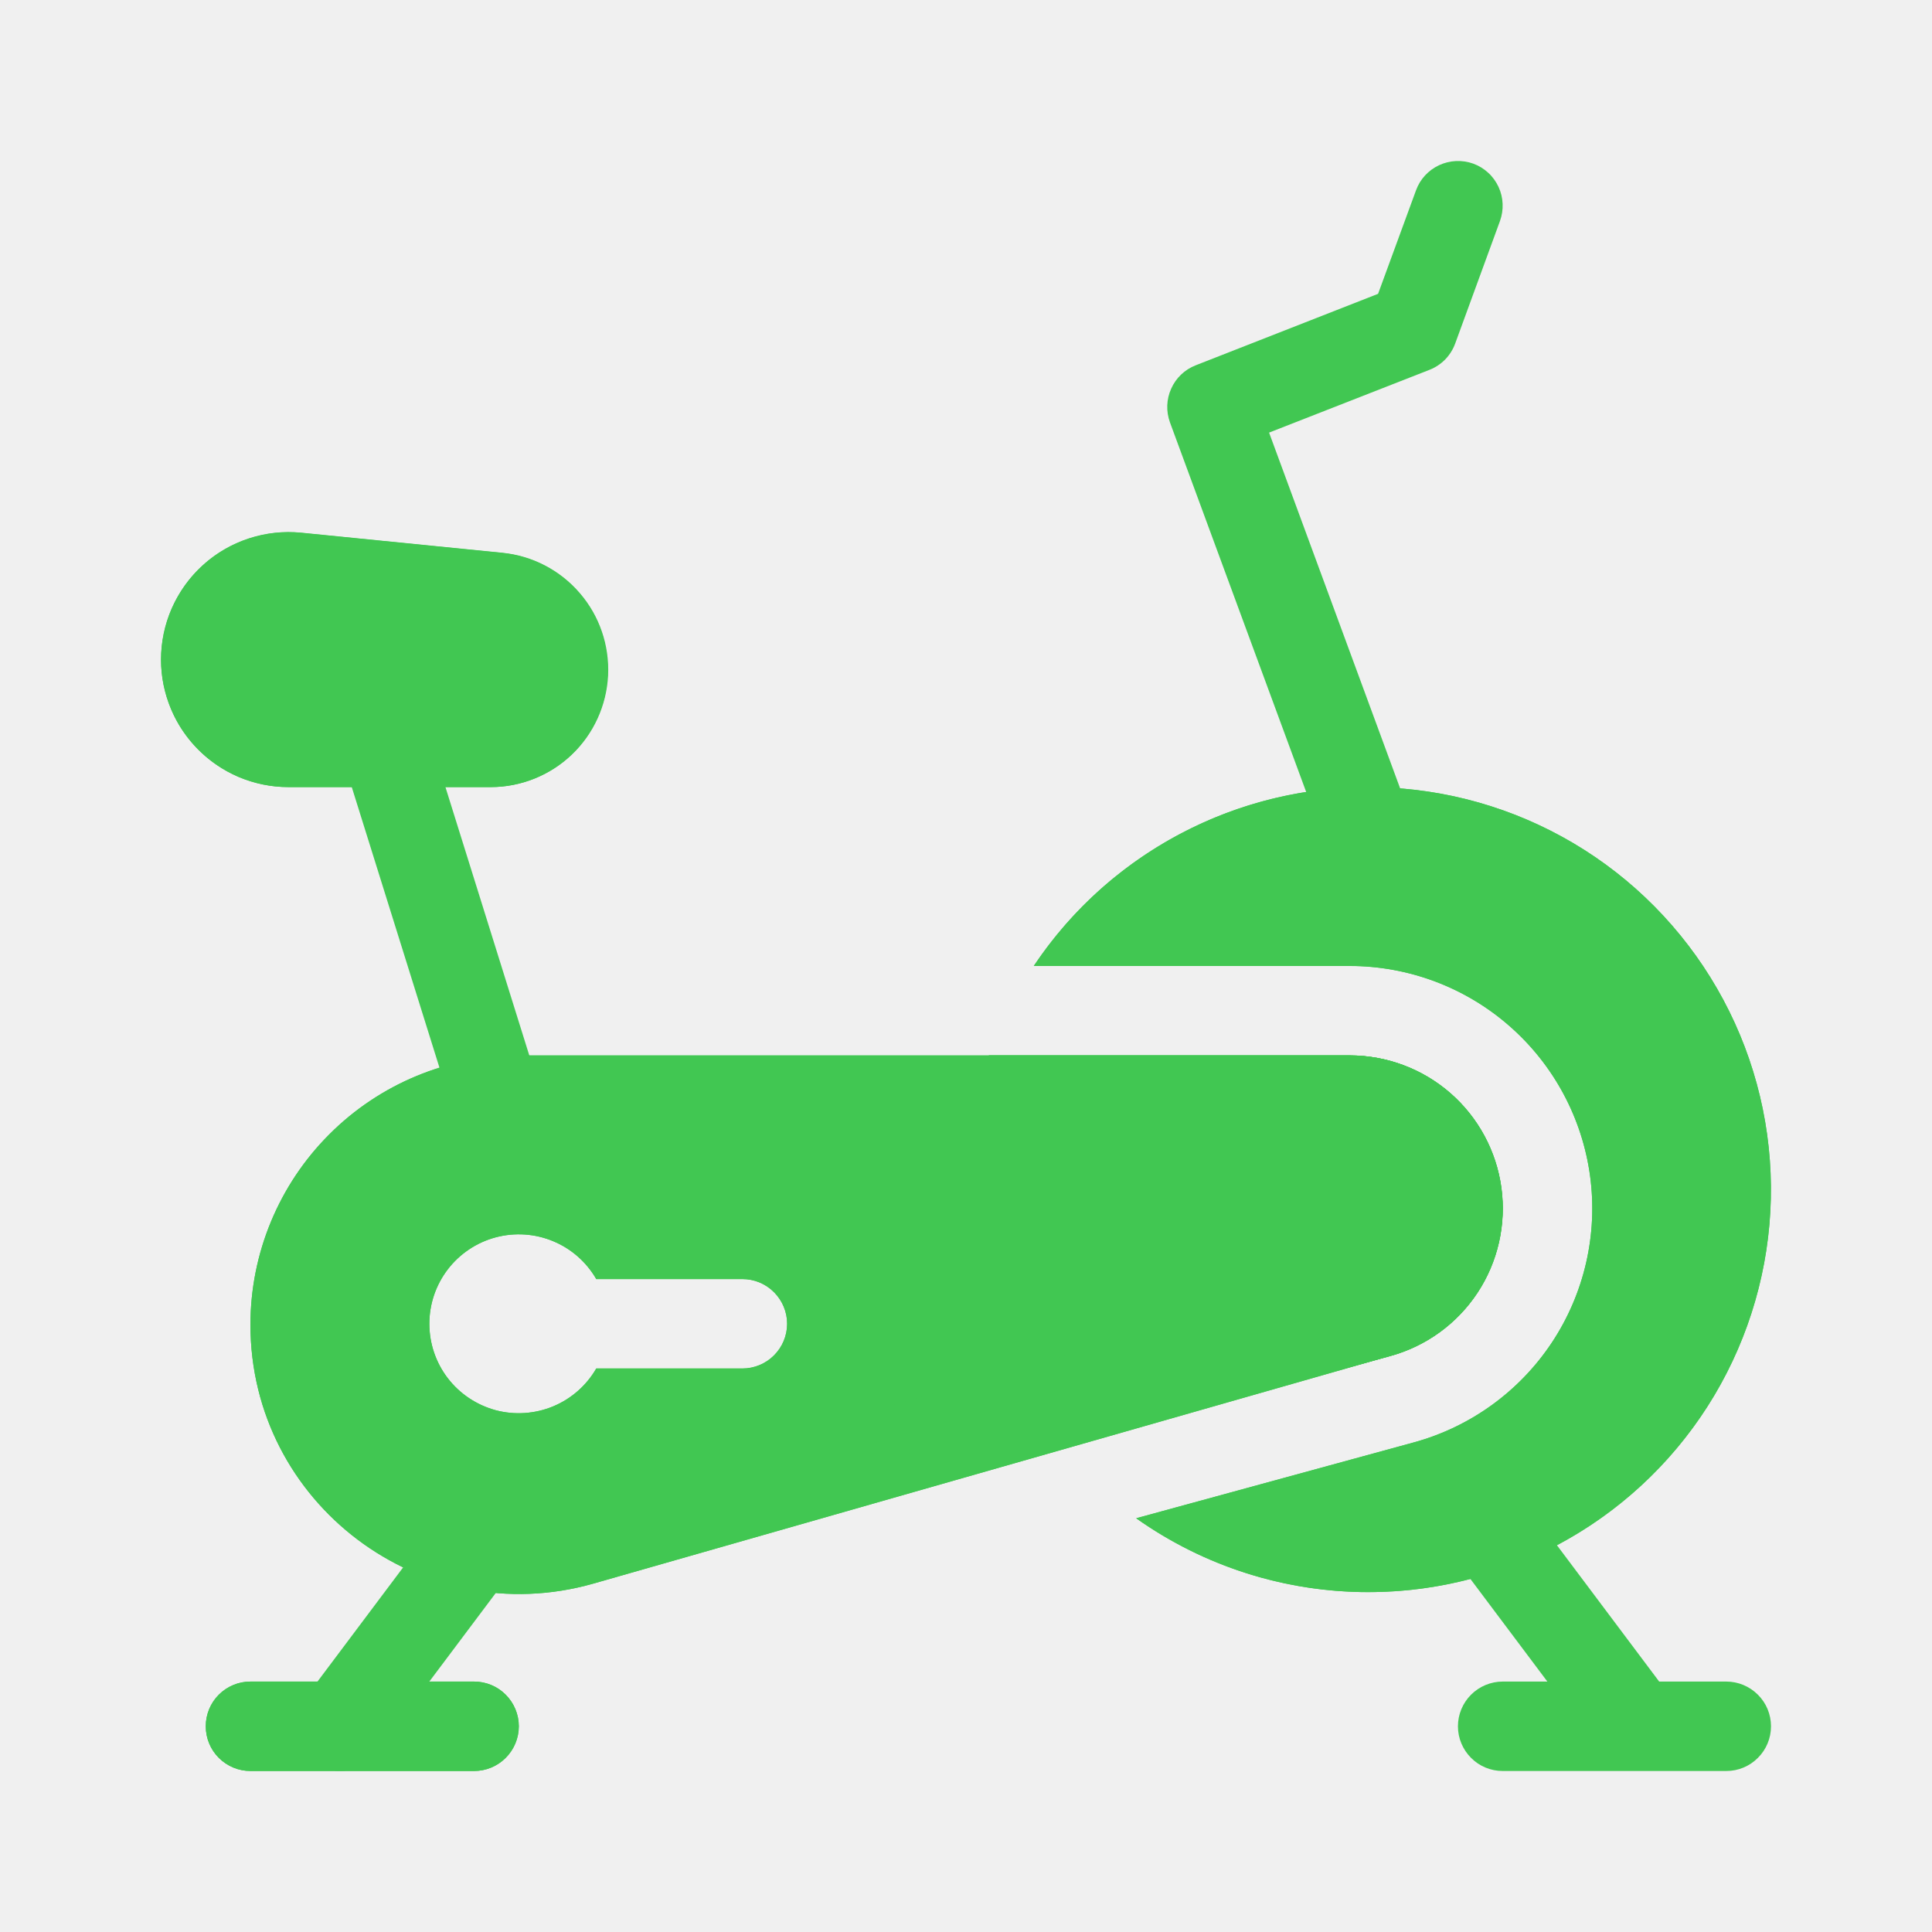
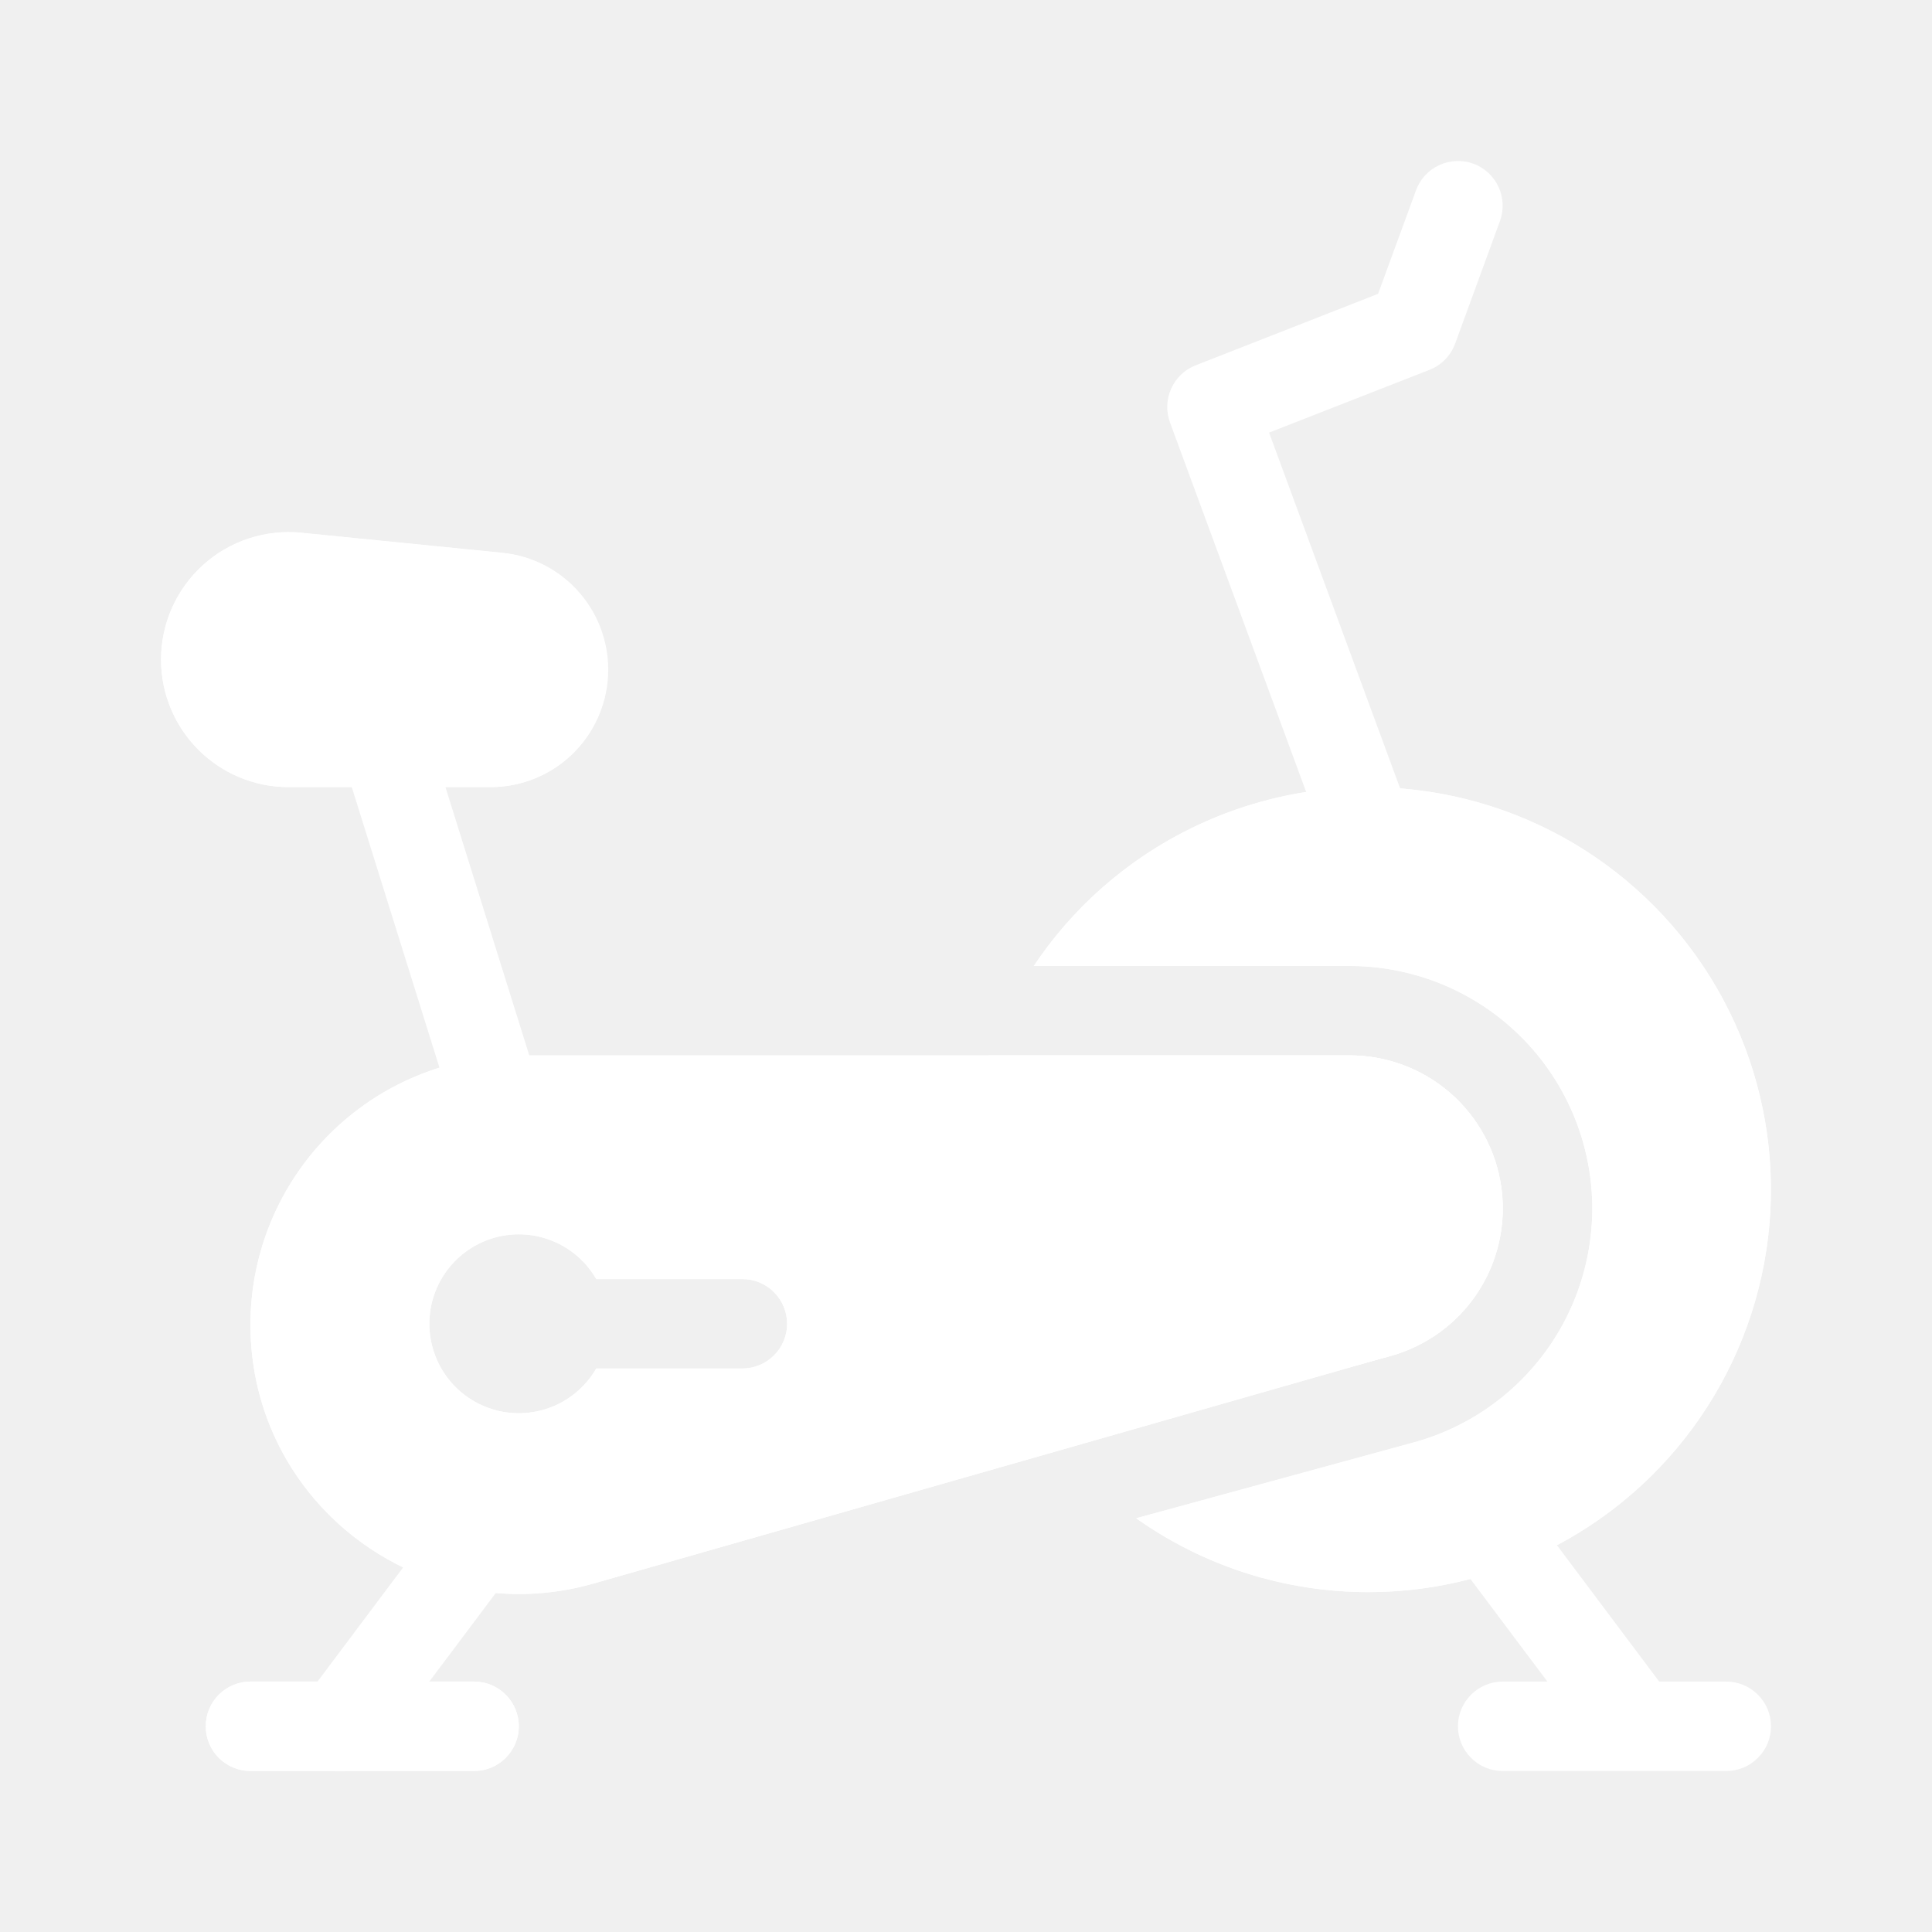
<svg xmlns="http://www.w3.org/2000/svg" width="24" height="24" viewBox="0 0 24 24" fill="none">
  <g id="healthicons:exercise-bicycle">
    <g id="Group">
-       <path id="Vector" fill-rule="evenodd" clip-rule="evenodd" d="M18.334 18.778C18.451 18.689 18.6 18.651 18.745 18.672C18.891 18.693 19.023 18.771 19.111 18.889L20.611 20.889H21.445C21.592 20.889 21.733 20.948 21.837 21.052C21.942 21.156 22 21.297 22 21.445C22 21.592 21.942 21.733 21.837 21.837C21.733 21.942 21.592 22 21.445 22H18.667C18.52 22 18.378 21.942 18.274 21.837C18.17 21.733 18.111 21.592 18.111 21.445C18.111 21.297 18.17 21.156 18.274 21.052C18.378 20.948 18.52 20.889 18.667 20.889H19.222L18.222 19.556C18.134 19.438 18.096 19.29 18.117 19.144C18.138 18.998 18.216 18.866 18.334 18.778Z" fill="#41c752" />
-       <path id="Vector_2" fill-rule="evenodd" clip-rule="evenodd" d="M17 19.778C17.864 19.778 18.713 19.554 19.464 19.128C20.216 18.702 20.844 18.089 21.288 17.348C21.732 16.607 21.977 15.763 21.998 14.9C22.019 14.036 21.816 13.182 21.408 12.42C21.001 11.659 20.404 11.015 19.674 10.553C18.944 10.091 18.107 9.826 17.244 9.784C16.381 9.742 15.522 9.923 14.751 10.312C13.979 10.7 13.322 11.282 12.842 12H16.765C17.495 12 18.2 12.264 18.75 12.745C19.299 13.225 19.656 13.889 19.753 14.612C19.85 15.335 19.681 16.07 19.278 16.678C18.874 17.286 18.264 17.727 17.559 17.919L14.114 18.861C14.957 19.459 15.966 19.779 17 19.778ZM13.153 17.972L17.266 16.847C17.71 16.726 18.096 16.447 18.35 16.064C18.605 15.68 18.711 15.216 18.65 14.76C18.588 14.304 18.364 13.885 18.017 13.582C17.671 13.278 17.226 13.111 16.765 13.111H12.284C12.096 13.646 11.999 14.21 12 14.778C12 15.992 12.433 17.106 13.153 17.972Z" fill="#41c752" />
-       <path id="Vector_3" fill-rule="evenodd" clip-rule="evenodd" d="M15.65 19.593C15.1 19.438 14.581 19.19 14.114 18.86L17.56 17.919C18.264 17.727 18.875 17.285 19.278 16.677C19.681 16.069 19.85 15.335 19.753 14.611C19.656 13.888 19.3 13.224 18.75 12.744C18.201 12.263 17.495 11.999 16.765 11.999H12.842C13.122 11.58 13.464 11.205 13.857 10.888C14.524 10.349 15.319 9.991 16.164 9.848C17.01 9.705 17.878 9.782 18.686 10.071C19.493 10.36 20.212 10.852 20.774 11.5C21.337 12.148 21.723 12.929 21.896 13.769C22.069 14.609 22.023 15.48 21.762 16.297C21.502 17.114 21.035 17.85 20.408 18.435C19.781 19.02 19.014 19.433 18.18 19.636C17.347 19.839 16.476 19.824 15.65 19.593ZM20.888 14.893C20.889 14.855 20.889 14.816 20.889 14.777C20.889 14.256 20.785 13.741 20.582 13.262C20.379 12.782 20.082 12.349 19.709 11.986C19.335 11.624 18.893 11.34 18.407 11.151C17.922 10.963 17.404 10.874 16.884 10.89C17.936 10.92 18.937 11.351 19.681 12.096C20.425 12.84 20.857 13.84 20.888 14.893ZM13.154 17.971L17.266 16.847C17.711 16.726 18.097 16.448 18.352 16.064C18.607 15.68 18.713 15.216 18.652 14.759C18.591 14.302 18.366 13.883 18.019 13.58C17.672 13.277 17.226 13.11 16.765 13.11H12.285C12.096 13.646 12 14.209 12 14.777C12 15.991 12.434 17.105 13.154 17.971ZM13.15 14.221C13.124 14.403 13.111 14.588 13.111 14.777C13.111 15.475 13.294 16.128 13.615 16.693L16.973 15.775C17.158 15.724 17.318 15.609 17.424 15.449C17.53 15.29 17.574 15.097 17.549 14.907C17.524 14.717 17.43 14.543 17.286 14.417C17.142 14.291 16.957 14.221 16.765 14.221H13.15ZM6.223 18.777C6.34 18.865 6.418 18.997 6.439 19.143C6.46 19.289 6.422 19.437 6.334 19.555L4.667 21.777C4.579 21.895 4.447 21.973 4.301 21.994C4.155 22.014 4.007 21.976 3.889 21.888C3.771 21.8 3.693 21.668 3.673 21.522C3.652 21.376 3.69 21.228 3.778 21.11L5.445 18.888C5.533 18.77 5.665 18.692 5.811 18.671C5.957 18.651 6.105 18.689 6.223 18.777Z" fill="#41c752" />
-       <path id="Vector_4" d="M2.556 21.445C2.556 21.297 2.614 21.156 2.718 21.052C2.823 20.947 2.964 20.889 3.111 20.889H5.889C6.036 20.889 6.178 20.947 6.282 21.052C6.386 21.156 6.445 21.297 6.445 21.445C6.445 21.592 6.386 21.733 6.282 21.837C6.178 21.942 6.036 22 5.889 22H3.111C2.964 22 2.823 21.942 2.718 21.837C2.614 21.733 2.556 21.592 2.556 21.445Z" fill="#41c752" />
-       <path id="Vector_5" fill-rule="evenodd" clip-rule="evenodd" d="M3.111 20.889C2.964 20.889 2.823 20.947 2.718 21.052C2.614 21.156 2.556 21.297 2.556 21.444C2.556 21.592 2.614 21.733 2.718 21.837C2.823 21.941 2.964 22 3.111 22H5.889C6.036 22 6.178 21.941 6.282 21.837C6.386 21.733 6.445 21.592 6.445 21.444C6.445 21.297 6.386 21.156 6.282 21.052C6.178 20.947 6.036 20.889 5.889 20.889H3.111ZM3.111 16.456C3.111 15.569 3.464 14.718 4.091 14.091C4.718 13.463 5.569 13.111 6.456 13.111H16.767C17.225 13.111 17.668 13.276 18.015 13.577C18.36 13.878 18.586 14.293 18.65 14.747C18.713 15.201 18.611 15.663 18.361 16.047C18.11 16.432 17.73 16.713 17.289 16.838L7.374 19.671C5.238 20.281 3.111 18.677 3.111 16.456ZM7.407 17C7.284 17.212 7.096 17.377 6.87 17.471C6.644 17.564 6.393 17.581 6.157 17.518C5.921 17.454 5.712 17.315 5.563 17.121C5.414 16.927 5.333 16.689 5.333 16.444C5.333 16.2 5.414 15.962 5.563 15.768C5.712 15.574 5.921 15.434 6.157 15.371C6.393 15.308 6.644 15.324 6.87 15.418C7.096 15.511 7.284 15.677 7.407 15.889H9.222C9.37 15.889 9.511 15.947 9.615 16.052C9.719 16.156 9.778 16.297 9.778 16.444C9.778 16.592 9.719 16.733 9.615 16.837C9.511 16.941 9.37 17 9.222 17H7.407Z" fill="#41c752" />
-       <path id="Vector_6" fill-rule="evenodd" clip-rule="evenodd" d="M4.222 16.45V16.456C4.222 17.939 5.642 19.01 7.069 18.603L8.789 18.111H7.914C7.594 18.393 7.199 18.578 6.776 18.641C6.354 18.705 5.922 18.646 5.533 18.471C5.143 18.295 4.813 18.012 4.58 17.653C4.348 17.295 4.224 16.877 4.222 16.45ZM6.45 14.222H16.767C16.957 14.222 17.142 14.291 17.285 14.415C17.429 14.54 17.523 14.713 17.549 14.902C17.576 15.09 17.533 15.282 17.429 15.442C17.325 15.601 17.167 15.718 16.984 15.77L10.36 17.662C10.605 17.434 10.775 17.137 10.848 16.811C10.922 16.485 10.896 16.144 10.773 15.833C10.65 15.522 10.437 15.255 10.16 15.067C9.884 14.878 9.557 14.778 9.222 14.778H7.914C7.51 14.421 6.989 14.224 6.45 14.222ZM7.407 17C7.285 17.212 7.096 17.377 6.87 17.471C6.644 17.564 6.393 17.581 6.157 17.518C5.921 17.454 5.712 17.315 5.563 17.121C5.414 16.927 5.334 16.689 5.334 16.444C5.334 16.2 5.414 15.962 5.563 15.768C5.712 15.574 5.921 15.434 6.157 15.371C6.393 15.308 6.644 15.324 6.87 15.418C7.096 15.511 7.285 15.677 7.407 15.889H9.222C9.37 15.889 9.511 15.947 9.615 16.052C9.719 16.156 9.778 16.297 9.778 16.444C9.778 16.592 9.719 16.733 9.615 16.837C9.511 16.941 9.37 17 9.222 17H7.407ZM6.456 13.111C5.569 13.111 4.718 13.463 4.091 14.091C3.464 14.718 3.111 15.569 3.111 16.456C3.111 18.677 5.238 20.281 7.374 19.671L17.289 16.838C17.729 16.712 18.109 16.431 18.359 16.047C18.608 15.663 18.711 15.201 18.647 14.748C18.584 14.294 18.359 13.879 18.013 13.578C17.668 13.277 17.225 13.111 16.767 13.111H6.456Z" fill="#41c752" />
-       <path id="Vector_7" fill-rule="evenodd" clip-rule="evenodd" d="M4.612 8.692C4.753 8.648 4.905 8.662 5.035 8.73C5.166 8.799 5.264 8.916 5.308 9.056L6.697 13.501C6.735 13.64 6.718 13.788 6.649 13.915C6.58 14.041 6.465 14.136 6.327 14.179C6.189 14.222 6.04 14.21 5.912 14.145C5.783 14.081 5.684 13.968 5.637 13.832L4.248 9.388C4.204 9.247 4.218 9.095 4.286 8.964C4.354 8.834 4.472 8.736 4.612 8.692ZM18.302 2.033C18.37 2.058 18.433 2.096 18.487 2.146C18.541 2.195 18.584 2.255 18.615 2.321C18.646 2.387 18.663 2.459 18.666 2.532C18.669 2.605 18.658 2.677 18.633 2.746L18.077 4.267C18.05 4.341 18.008 4.408 17.953 4.465C17.898 4.521 17.832 4.565 17.758 4.594L15.765 5.374L17.521 10.141C17.548 10.21 17.561 10.283 17.559 10.357C17.558 10.431 17.541 10.504 17.511 10.571C17.481 10.639 17.437 10.7 17.383 10.75C17.329 10.8 17.266 10.84 17.196 10.865C17.127 10.891 17.053 10.902 16.979 10.899C16.905 10.896 16.833 10.878 16.766 10.846C16.699 10.814 16.64 10.77 16.59 10.715C16.541 10.66 16.503 10.595 16.479 10.525L14.534 5.248C14.484 5.111 14.489 4.96 14.549 4.828C14.608 4.695 14.717 4.591 14.853 4.538L17.119 3.65L17.59 2.365C17.64 2.226 17.744 2.114 17.877 2.052C18.011 1.99 18.163 1.983 18.302 2.033Z" fill="#41c752" />
-       <path id="Vector_8" d="M2 8.193C2 7.972 2.046 7.753 2.136 7.551C2.226 7.349 2.357 7.167 2.521 7.019C2.685 6.87 2.878 6.758 3.088 6.689C3.299 6.62 3.521 6.595 3.741 6.617L6.242 6.867C6.615 6.904 6.958 7.083 7.202 7.367C7.447 7.65 7.572 8.017 7.554 8.391C7.535 8.764 7.374 9.117 7.103 9.375C6.832 9.633 6.472 9.777 6.098 9.777H3.583C3.163 9.777 2.761 9.61 2.464 9.313C2.167 9.016 2 8.613 2 8.193Z" fill="#41c752" />
-       <path id="Vector_9" fill-rule="evenodd" clip-rule="evenodd" d="M6.132 7.975L3.631 7.725C3.567 7.719 3.503 7.726 3.442 7.745C3.381 7.764 3.325 7.796 3.276 7.837C3.228 7.879 3.189 7.93 3.16 7.988C3.132 8.045 3.116 8.107 3.113 8.171C3.11 8.235 3.12 8.299 3.142 8.359C3.164 8.419 3.198 8.473 3.242 8.52C3.286 8.566 3.339 8.603 3.398 8.628C3.456 8.654 3.519 8.667 3.583 8.667H6.097C6.186 8.666 6.27 8.631 6.334 8.57C6.398 8.509 6.435 8.426 6.44 8.337C6.444 8.249 6.415 8.163 6.358 8.095C6.301 8.028 6.22 7.985 6.132 7.975ZM3.741 6.619C3.528 6.598 3.312 6.62 3.108 6.685C2.903 6.75 2.714 6.855 2.551 6.995C2.389 7.135 2.256 7.307 2.162 7.499C2.068 7.692 2.014 7.902 2.003 8.116C1.992 8.33 2.025 8.544 2.1 8.745C2.174 8.947 2.289 9.13 2.437 9.286C2.585 9.441 2.762 9.565 2.959 9.65C3.157 9.734 3.369 9.778 3.583 9.778H6.097C6.47 9.777 6.829 9.632 7.099 9.375C7.369 9.117 7.53 8.765 7.548 8.393C7.567 8.02 7.442 7.654 7.199 7.371C6.956 7.087 6.613 6.908 6.242 6.869L3.741 6.619Z" fill="#41c752" />
+       <path id="Vector" fill-rule="evenodd" clip-rule="evenodd" d="M18.334 18.778C18.451 18.689 18.6 18.651 18.745 18.672C18.891 18.693 19.023 18.771 19.111 18.889L20.611 20.889H21.445C21.592 20.889 21.733 20.948 21.837 21.052C21.942 21.156 22 21.297 22 21.445C22 21.592 21.942 21.733 21.837 21.837C21.733 21.942 21.592 22 21.445 22H18.667C18.52 22 18.378 21.942 18.274 21.837C18.17 21.733 18.111 21.592 18.111 21.445C18.111 21.297 18.17 21.156 18.274 21.052C18.378 20.948 18.52 20.889 18.667 20.889H19.222L18.222 19.556C18.134 19.438 18.096 19.29 18.117 19.144C18.138 18.998 18.216 18.866 18.334 18.778Z" fill="white" />
+       <path id="Vector_2" fill-rule="evenodd" clip-rule="evenodd" d="M17 19.778C17.864 19.778 18.713 19.554 19.464 19.128C20.216 18.702 20.844 18.089 21.288 17.348C21.732 16.607 21.977 15.763 21.998 14.9C22.019 14.036 21.816 13.182 21.408 12.42C21.001 11.659 20.404 11.015 19.674 10.553C18.944 10.091 18.107 9.826 17.244 9.784C16.381 9.742 15.522 9.923 14.751 10.312C13.979 10.7 13.322 11.282 12.842 12H16.765C17.495 12 18.2 12.264 18.75 12.745C19.299 13.225 19.656 13.889 19.753 14.612C19.85 15.335 19.681 16.07 19.278 16.678C18.874 17.286 18.264 17.727 17.559 17.919L14.114 18.861C14.957 19.459 15.966 19.779 17 19.778ZM13.153 17.972L17.266 16.847C17.71 16.726 18.096 16.447 18.35 16.064C18.605 15.68 18.711 15.216 18.65 14.76C18.588 14.304 18.364 13.885 18.017 13.582C17.671 13.278 17.226 13.111 16.765 13.111H12.284C12.096 13.646 11.999 14.21 12 14.778C12 15.992 12.433 17.106 13.153 17.972Z" fill="white" />
+       <path id="Vector_3" fill-rule="evenodd" clip-rule="evenodd" d="M15.65 19.593C15.1 19.438 14.581 19.19 14.114 18.86L17.56 17.919C18.264 17.727 18.875 17.285 19.278 16.677C19.681 16.069 19.85 15.335 19.753 14.611C19.656 13.888 19.3 13.224 18.75 12.744C18.201 12.263 17.495 11.999 16.765 11.999H12.842C13.122 11.58 13.464 11.205 13.857 10.888C14.524 10.349 15.319 9.991 16.164 9.848C17.01 9.705 17.878 9.782 18.686 10.071C19.493 10.36 20.212 10.852 20.774 11.5C21.337 12.148 21.723 12.929 21.896 13.769C22.069 14.609 22.023 15.48 21.762 16.297C21.502 17.114 21.035 17.85 20.408 18.435C19.781 19.02 19.014 19.433 18.18 19.636C17.347 19.839 16.476 19.824 15.65 19.593ZM20.888 14.893C20.889 14.855 20.889 14.816 20.889 14.777C20.889 14.256 20.785 13.741 20.582 13.262C20.379 12.782 20.082 12.349 19.709 11.986C19.335 11.624 18.893 11.34 18.407 11.151C17.922 10.963 17.404 10.874 16.884 10.89C17.936 10.92 18.937 11.351 19.681 12.096C20.425 12.84 20.857 13.84 20.888 14.893ZM13.154 17.971L17.266 16.847C17.711 16.726 18.097 16.448 18.352 16.064C18.607 15.68 18.713 15.216 18.652 14.759C18.591 14.302 18.366 13.883 18.019 13.58C17.672 13.277 17.226 13.11 16.765 13.11H12.285C12.096 13.646 12 14.209 12 14.777C12 15.991 12.434 17.105 13.154 17.971ZM13.15 14.221C13.124 14.403 13.111 14.588 13.111 14.777C13.111 15.475 13.294 16.128 13.615 16.693L16.973 15.775C17.158 15.724 17.318 15.609 17.424 15.449C17.53 15.29 17.574 15.097 17.549 14.907C17.524 14.717 17.43 14.543 17.286 14.417C17.142 14.291 16.957 14.221 16.765 14.221H13.15ZM6.223 18.777C6.34 18.865 6.418 18.997 6.439 19.143C6.46 19.289 6.422 19.437 6.334 19.555L4.667 21.777C4.579 21.895 4.447 21.973 4.301 21.994C4.155 22.014 4.007 21.976 3.889 21.888C3.771 21.8 3.693 21.668 3.673 21.522C3.652 21.376 3.69 21.228 3.778 21.11L5.445 18.888C5.533 18.77 5.665 18.692 5.811 18.671C5.957 18.651 6.105 18.689 6.223 18.777Z" fill="white" />
+       <path id="Vector_4" d="M2.556 21.445C2.556 21.297 2.614 21.156 2.718 21.052C2.823 20.947 2.964 20.889 3.111 20.889H5.889C6.036 20.889 6.178 20.947 6.282 21.052C6.386 21.156 6.445 21.297 6.445 21.445C6.445 21.592 6.386 21.733 6.282 21.837C6.178 21.942 6.036 22 5.889 22H3.111C2.964 22 2.823 21.942 2.718 21.837C2.614 21.733 2.556 21.592 2.556 21.445Z" fill="white" />
+       <path id="Vector_5" fill-rule="evenodd" clip-rule="evenodd" d="M3.111 20.889C2.964 20.889 2.823 20.947 2.718 21.052C2.614 21.156 2.556 21.297 2.556 21.444C2.556 21.592 2.614 21.733 2.718 21.837C2.823 21.941 2.964 22 3.111 22H5.889C6.036 22 6.178 21.941 6.282 21.837C6.386 21.733 6.445 21.592 6.445 21.444C6.445 21.297 6.386 21.156 6.282 21.052C6.178 20.947 6.036 20.889 5.889 20.889H3.111ZM3.111 16.456C3.111 15.569 3.464 14.718 4.091 14.091C4.718 13.463 5.569 13.111 6.456 13.111H16.767C17.225 13.111 17.668 13.276 18.015 13.577C18.36 13.878 18.586 14.293 18.65 14.747C18.713 15.201 18.611 15.663 18.361 16.047C18.11 16.432 17.73 16.713 17.289 16.838L7.374 19.671C5.238 20.281 3.111 18.677 3.111 16.456ZM7.407 17C7.284 17.212 7.096 17.377 6.87 17.471C6.644 17.564 6.393 17.581 6.157 17.518C5.921 17.454 5.712 17.315 5.563 17.121C5.414 16.927 5.333 16.689 5.333 16.444C5.333 16.2 5.414 15.962 5.563 15.768C5.712 15.574 5.921 15.434 6.157 15.371C6.393 15.308 6.644 15.324 6.87 15.418C7.096 15.511 7.284 15.677 7.407 15.889H9.222C9.37 15.889 9.511 15.947 9.615 16.052C9.719 16.156 9.778 16.297 9.778 16.444C9.778 16.592 9.719 16.733 9.615 16.837C9.511 16.941 9.37 17 9.222 17H7.407Z" fill="white" />
+       <path id="Vector_6" fill-rule="evenodd" clip-rule="evenodd" d="M4.222 16.45V16.456C4.222 17.939 5.642 19.01 7.069 18.603L8.789 18.111H7.914C7.594 18.393 7.199 18.578 6.776 18.641C6.354 18.705 5.922 18.646 5.533 18.471C5.143 18.295 4.813 18.012 4.58 17.653C4.348 17.295 4.224 16.877 4.222 16.45ZM6.45 14.222H16.767C16.957 14.222 17.142 14.291 17.285 14.415C17.429 14.54 17.523 14.713 17.549 14.902C17.576 15.09 17.533 15.282 17.429 15.442C17.325 15.601 17.167 15.718 16.984 15.77L10.36 17.662C10.605 17.434 10.775 17.137 10.848 16.811C10.922 16.485 10.896 16.144 10.773 15.833C10.65 15.522 10.437 15.255 10.16 15.067C9.884 14.878 9.557 14.778 9.222 14.778H7.914C7.51 14.421 6.989 14.224 6.45 14.222ZM7.407 17C7.285 17.212 7.096 17.377 6.87 17.471C6.644 17.564 6.393 17.581 6.157 17.518C5.921 17.454 5.712 17.315 5.563 17.121C5.414 16.927 5.334 16.689 5.334 16.444C5.334 16.2 5.414 15.962 5.563 15.768C5.712 15.574 5.921 15.434 6.157 15.371C6.393 15.308 6.644 15.324 6.87 15.418C7.096 15.511 7.285 15.677 7.407 15.889H9.222C9.37 15.889 9.511 15.947 9.615 16.052C9.719 16.156 9.778 16.297 9.778 16.444C9.778 16.592 9.719 16.733 9.615 16.837C9.511 16.941 9.37 17 9.222 17H7.407ZM6.456 13.111C5.569 13.111 4.718 13.463 4.091 14.091C3.464 14.718 3.111 15.569 3.111 16.456C3.111 18.677 5.238 20.281 7.374 19.671L17.289 16.838C17.729 16.712 18.109 16.431 18.359 16.047C18.608 15.663 18.711 15.201 18.647 14.748C18.584 14.294 18.359 13.879 18.013 13.578C17.668 13.277 17.225 13.111 16.767 13.111H6.456Z" fill="white" />
+       <path id="Vector_7" fill-rule="evenodd" clip-rule="evenodd" d="M4.612 8.692C4.753 8.648 4.905 8.662 5.035 8.73C5.166 8.799 5.264 8.916 5.308 9.056L6.697 13.501C6.735 13.64 6.718 13.788 6.649 13.915C6.58 14.041 6.465 14.136 6.327 14.179C6.189 14.222 6.04 14.21 5.912 14.145C5.783 14.081 5.684 13.968 5.637 13.832L4.248 9.388C4.204 9.247 4.218 9.095 4.286 8.964C4.354 8.834 4.472 8.736 4.612 8.692ZM18.302 2.033C18.37 2.058 18.433 2.096 18.487 2.146C18.541 2.195 18.584 2.255 18.615 2.321C18.646 2.387 18.663 2.459 18.666 2.532C18.669 2.605 18.658 2.677 18.633 2.746L18.077 4.267C18.05 4.341 18.008 4.408 17.953 4.465C17.898 4.521 17.832 4.565 17.758 4.594L15.765 5.374L17.521 10.141C17.548 10.21 17.561 10.283 17.559 10.357C17.558 10.431 17.541 10.504 17.511 10.571C17.481 10.639 17.437 10.7 17.383 10.75C17.329 10.8 17.266 10.84 17.196 10.865C17.127 10.891 17.053 10.902 16.979 10.899C16.905 10.896 16.833 10.878 16.766 10.846C16.699 10.814 16.64 10.77 16.59 10.715C16.541 10.66 16.503 10.595 16.479 10.525L14.534 5.248C14.484 5.111 14.489 4.96 14.549 4.828C14.608 4.695 14.717 4.591 14.853 4.538L17.119 3.65L17.59 2.365C17.64 2.226 17.744 2.114 17.877 2.052C18.011 1.99 18.163 1.983 18.302 2.033Z" fill="white" />
+       <path id="Vector_8" d="M2 8.193C2 7.972 2.046 7.753 2.136 7.551C2.226 7.349 2.357 7.167 2.521 7.019C2.685 6.87 2.878 6.758 3.088 6.689C3.299 6.62 3.521 6.595 3.741 6.617L6.242 6.867C6.615 6.904 6.958 7.083 7.202 7.367C7.447 7.65 7.572 8.017 7.554 8.391C7.535 8.764 7.374 9.117 7.103 9.375C6.832 9.633 6.472 9.777 6.098 9.777H3.583C3.163 9.777 2.761 9.61 2.464 9.313C2.167 9.016 2 8.613 2 8.193Z" fill="white" />
+       <path id="Vector_9" fill-rule="evenodd" clip-rule="evenodd" d="M6.132 7.975L3.631 7.725C3.567 7.719 3.503 7.726 3.442 7.745C3.381 7.764 3.325 7.796 3.276 7.837C3.228 7.879 3.189 7.93 3.16 7.988C3.132 8.045 3.116 8.107 3.113 8.171C3.11 8.235 3.12 8.299 3.142 8.359C3.164 8.419 3.198 8.473 3.242 8.52C3.286 8.566 3.339 8.603 3.398 8.628C3.456 8.654 3.519 8.667 3.583 8.667H6.097C6.186 8.666 6.27 8.631 6.334 8.57C6.398 8.509 6.435 8.426 6.44 8.337C6.444 8.249 6.415 8.163 6.358 8.095C6.301 8.028 6.22 7.985 6.132 7.975ZM3.741 6.619C3.528 6.598 3.312 6.62 3.108 6.685C2.903 6.75 2.714 6.855 2.551 6.995C2.389 7.135 2.256 7.307 2.162 7.499C2.068 7.692 2.014 7.902 2.003 8.116C1.992 8.33 2.025 8.544 2.1 8.745C2.174 8.947 2.289 9.13 2.437 9.286C2.585 9.441 2.762 9.565 2.959 9.65C3.157 9.734 3.369 9.778 3.583 9.778H6.097C6.47 9.777 6.829 9.632 7.099 9.375C7.369 9.117 7.53 8.765 7.548 8.393C7.567 8.02 7.442 7.654 7.199 7.371C6.956 7.087 6.613 6.908 6.242 6.869L3.741 6.619Z" fill="white" />
    </g>
  </g>
</svg>
